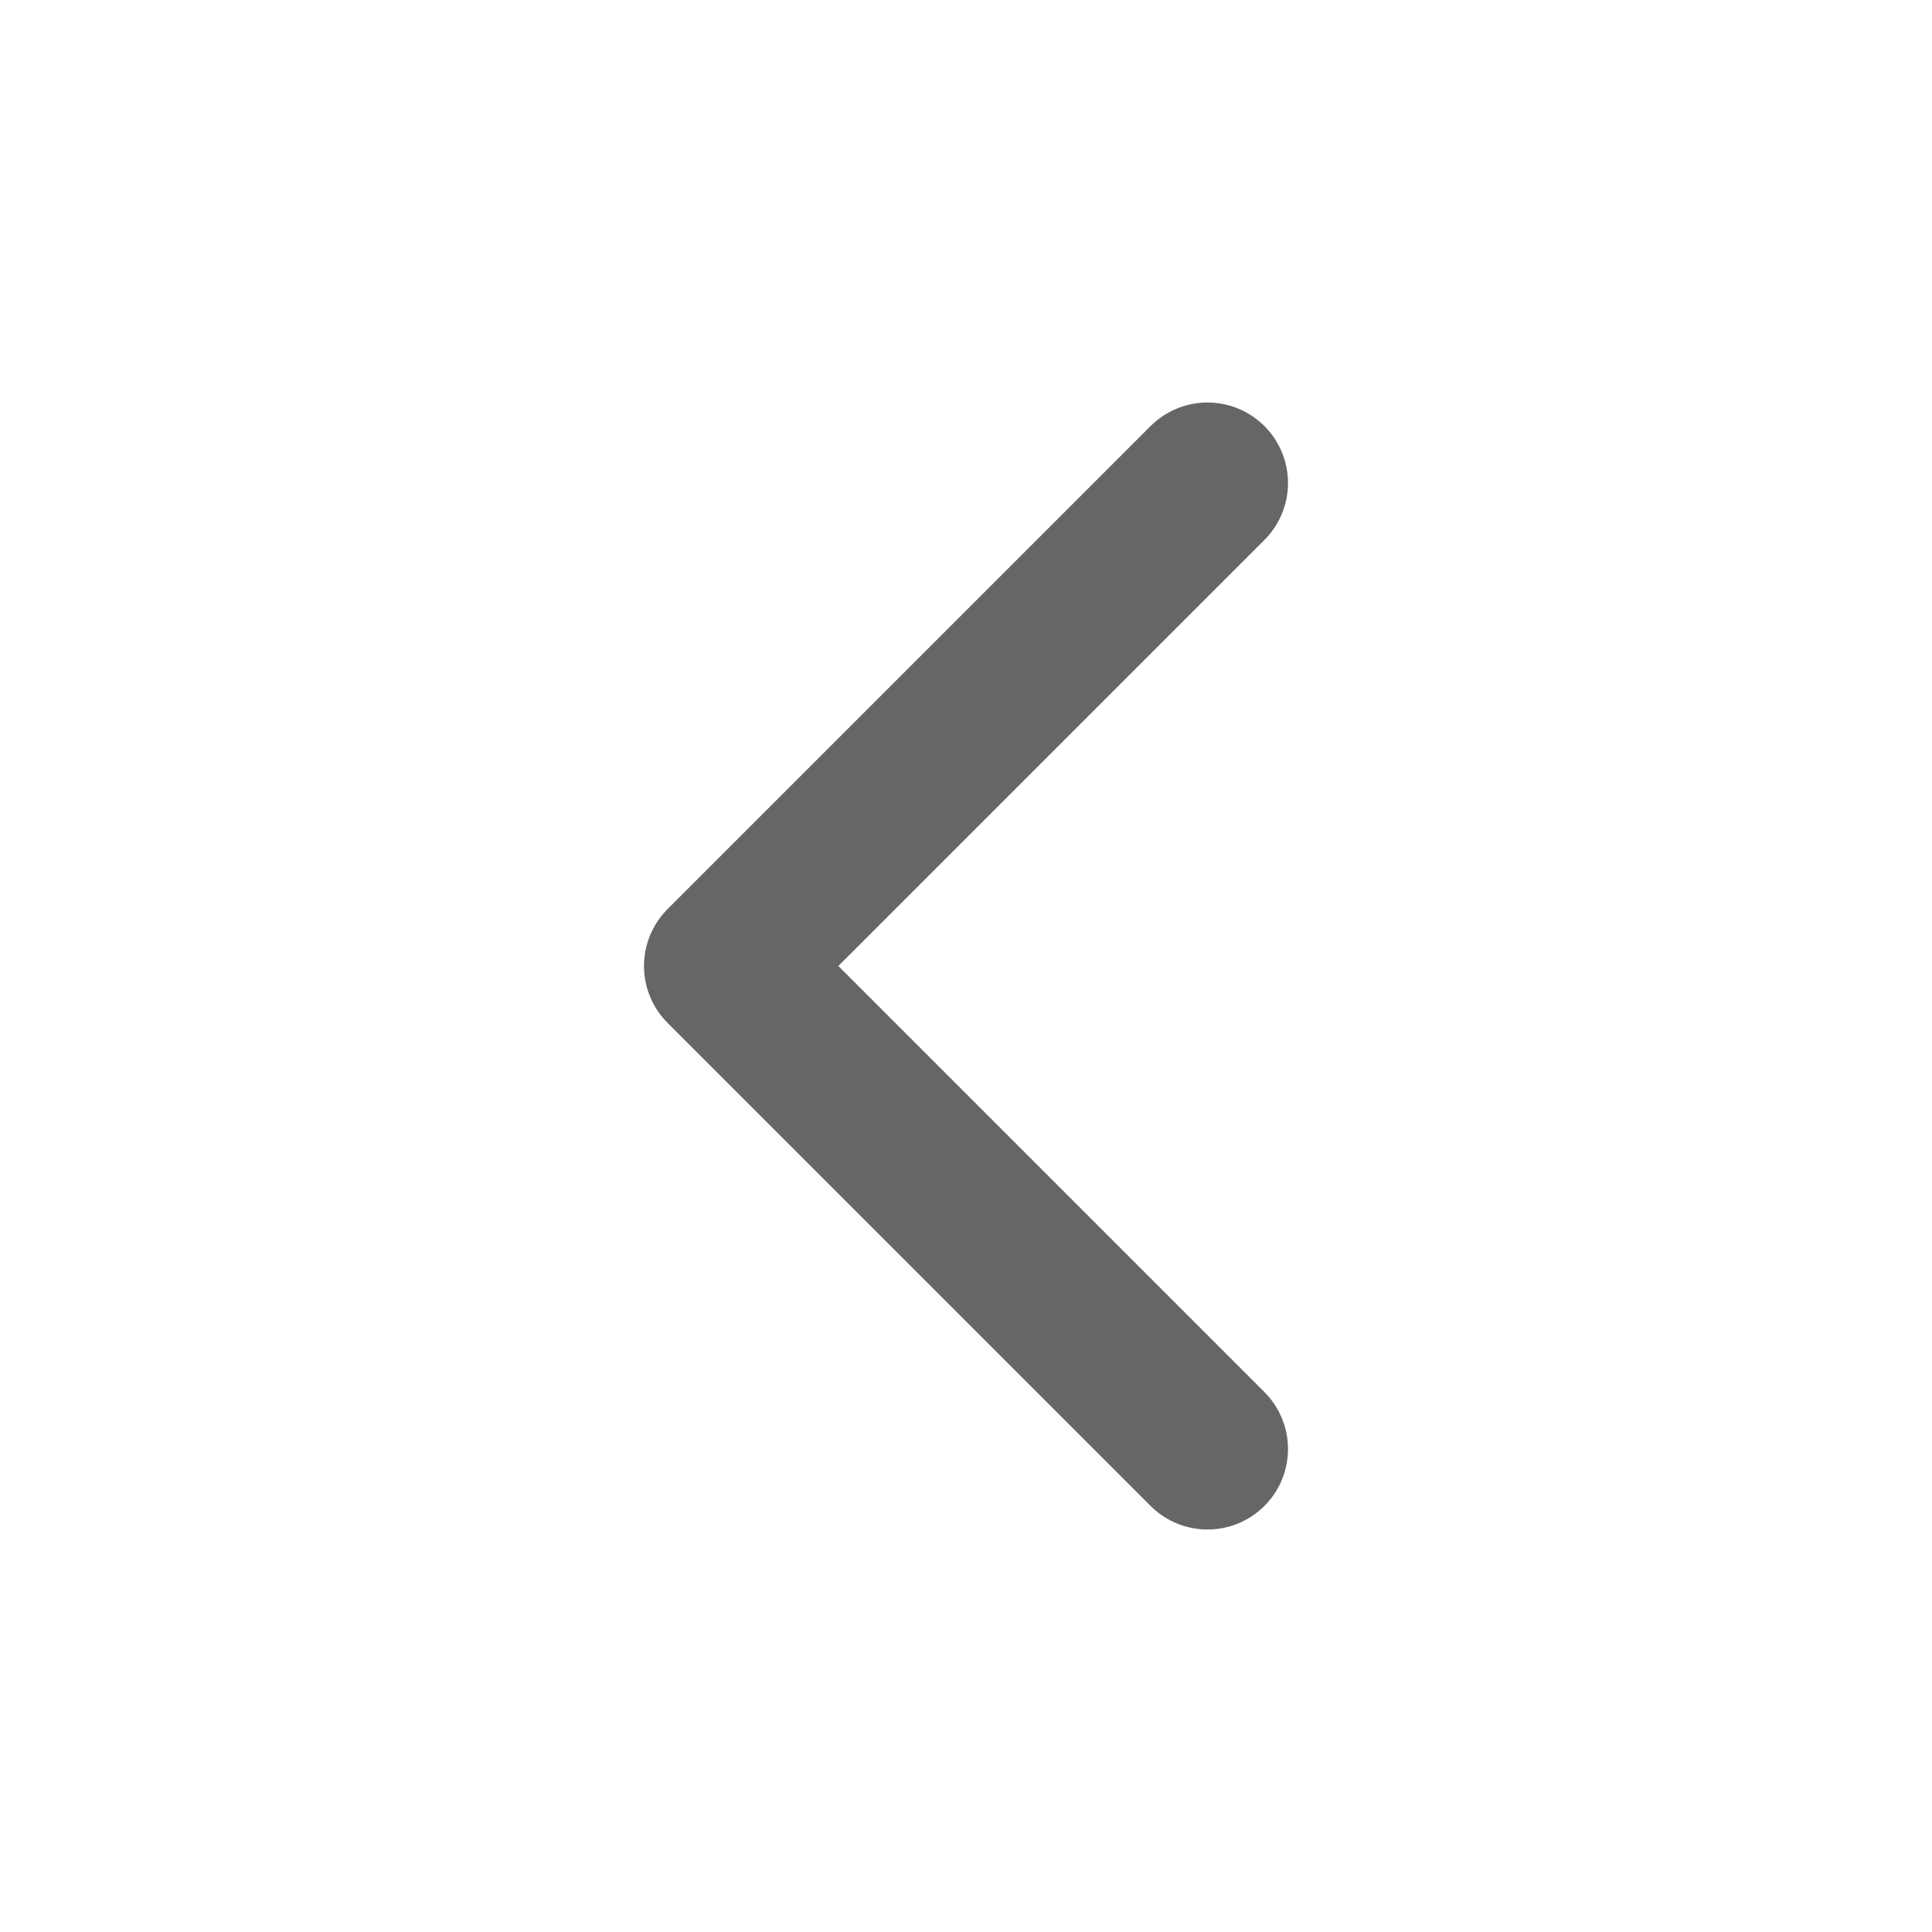
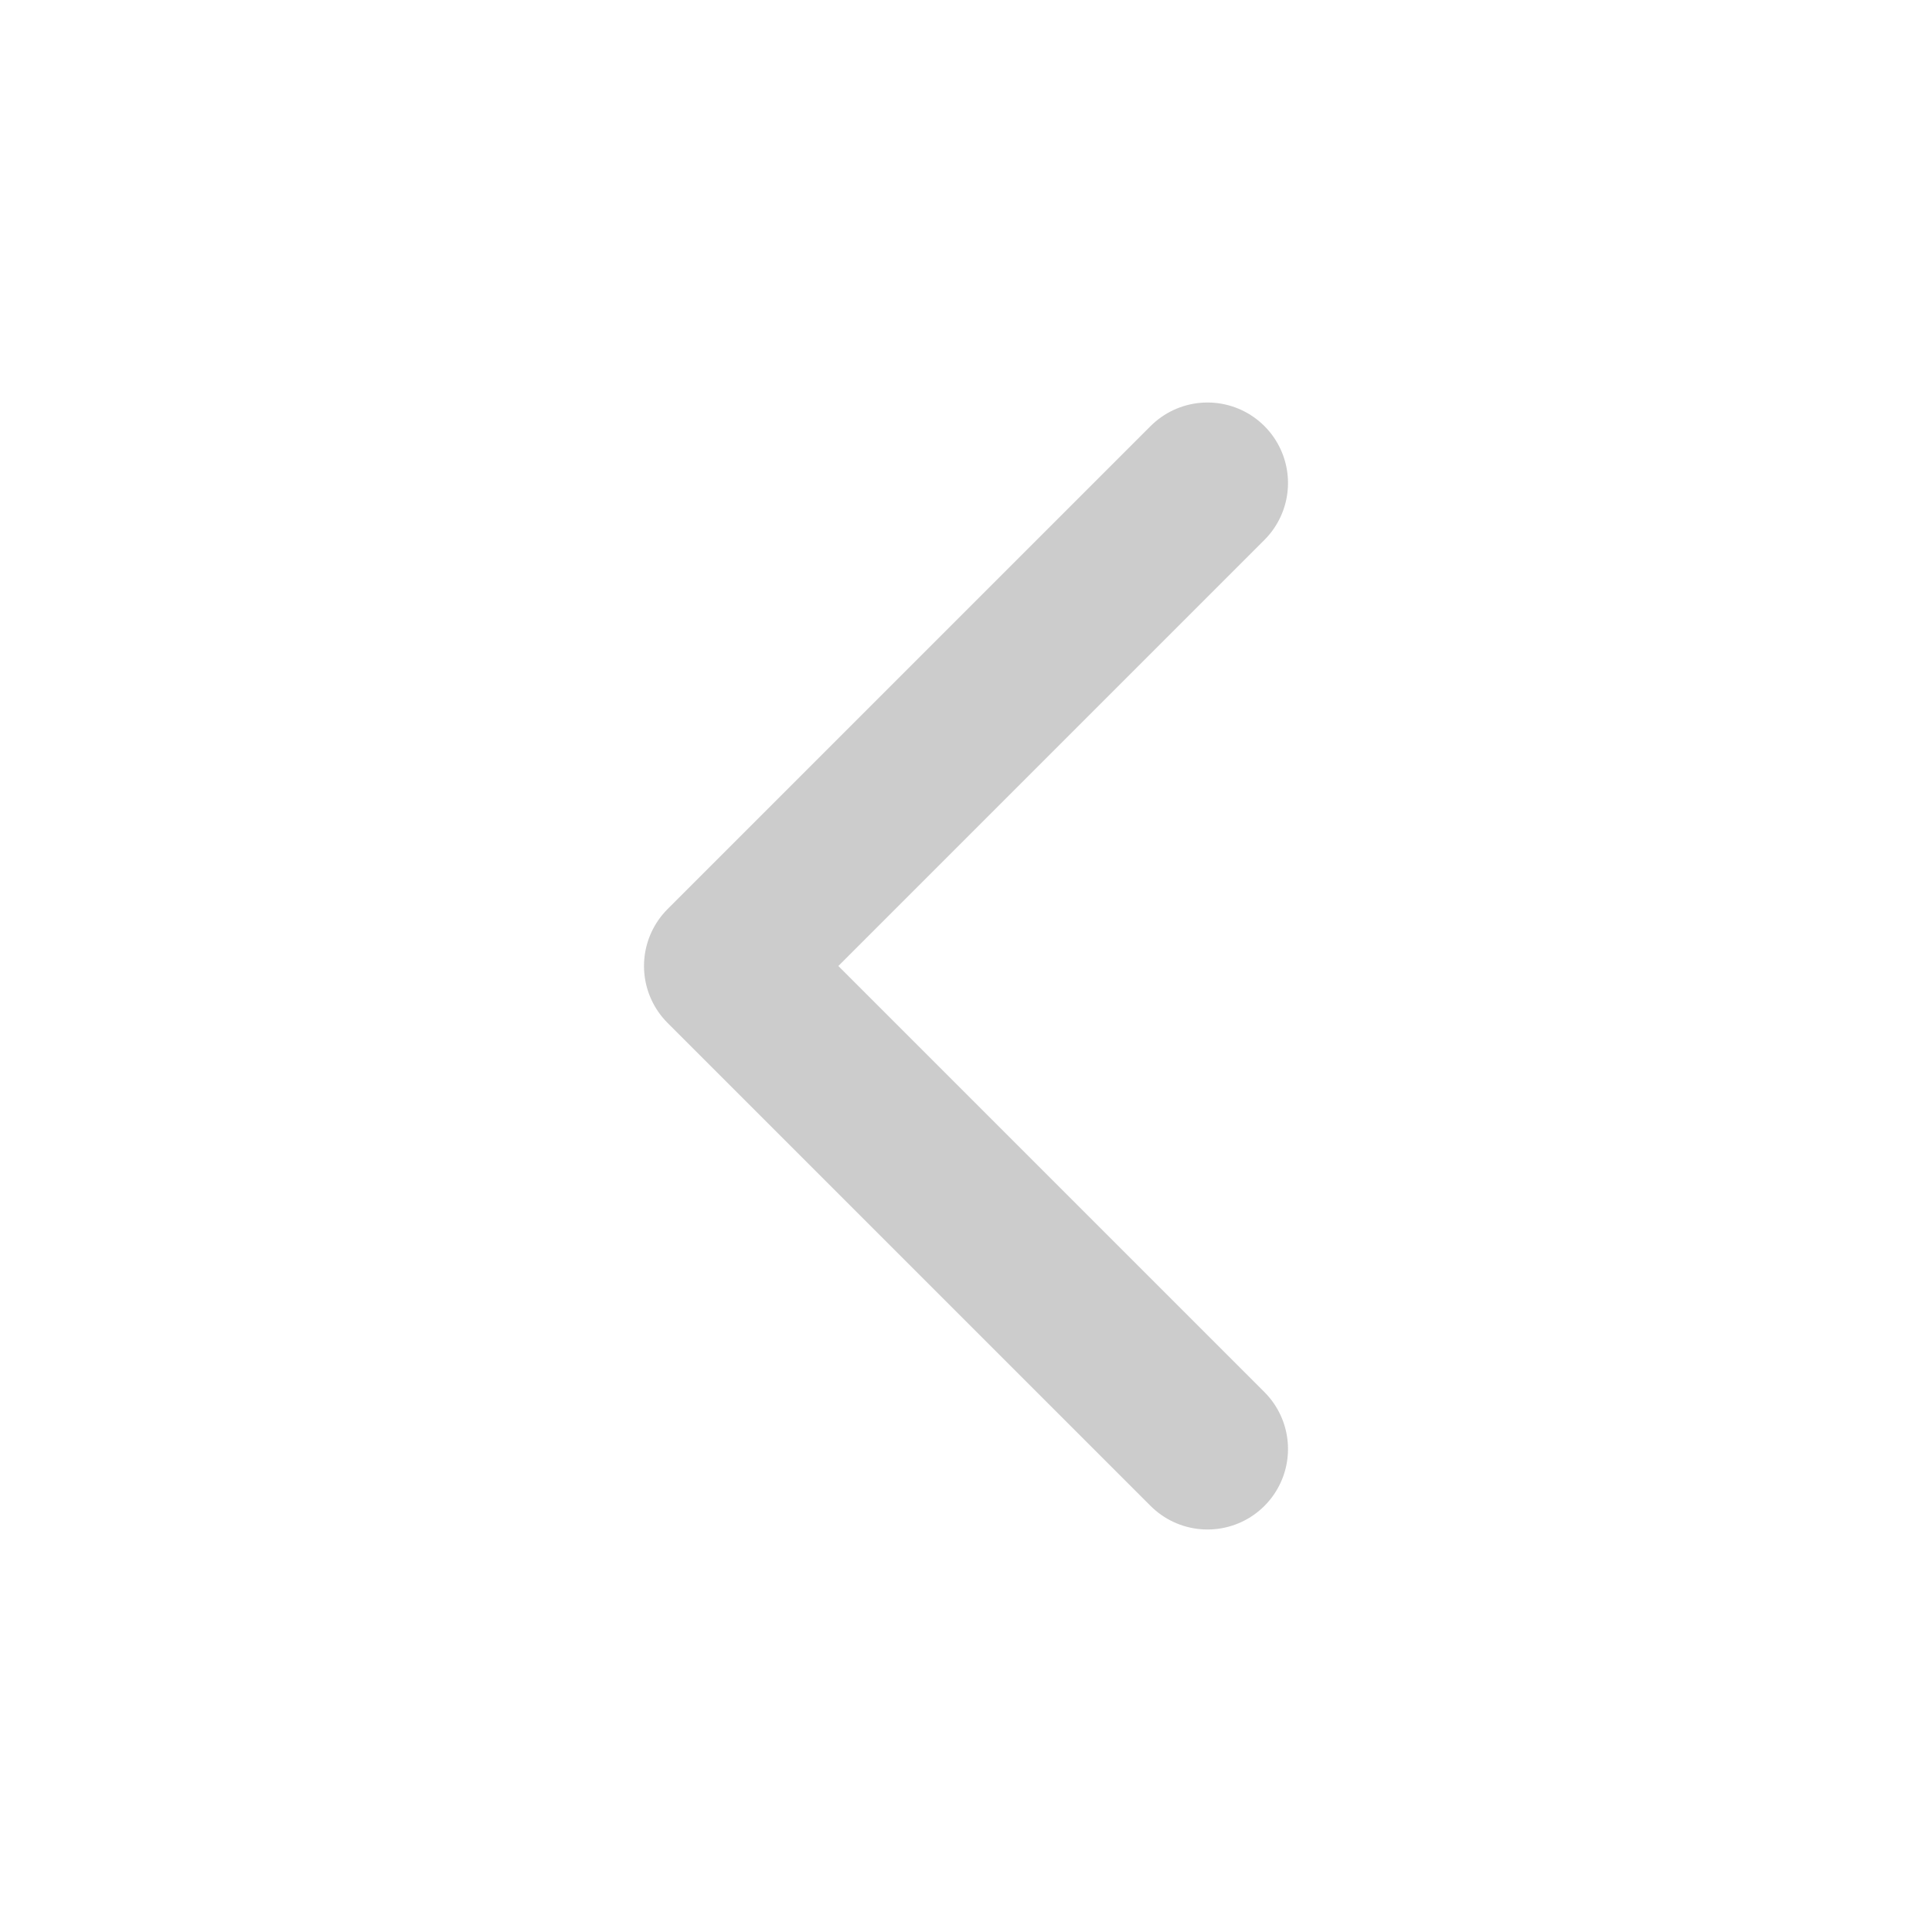
- <svg xmlns="http://www.w3.org/2000/svg" width="24" height="24" viewBox="0 0 24 24" fill="none" stroke="currentColor" stroke-width="2" stroke-linecap="round" stroke-linejoin="round" class="feather feather-chevron-left" color="#666">
+ <svg xmlns="http://www.w3.org/2000/svg" width="24" height="24" viewBox="0 0 24 24" fill="none" stroke="currentColor" stroke-width="2" stroke-linecap="round" stroke-linejoin="round" class="feather feather-chevron-left" color="#ccc">
  <polyline points="15 18 9 12 15 6" />
</svg>
